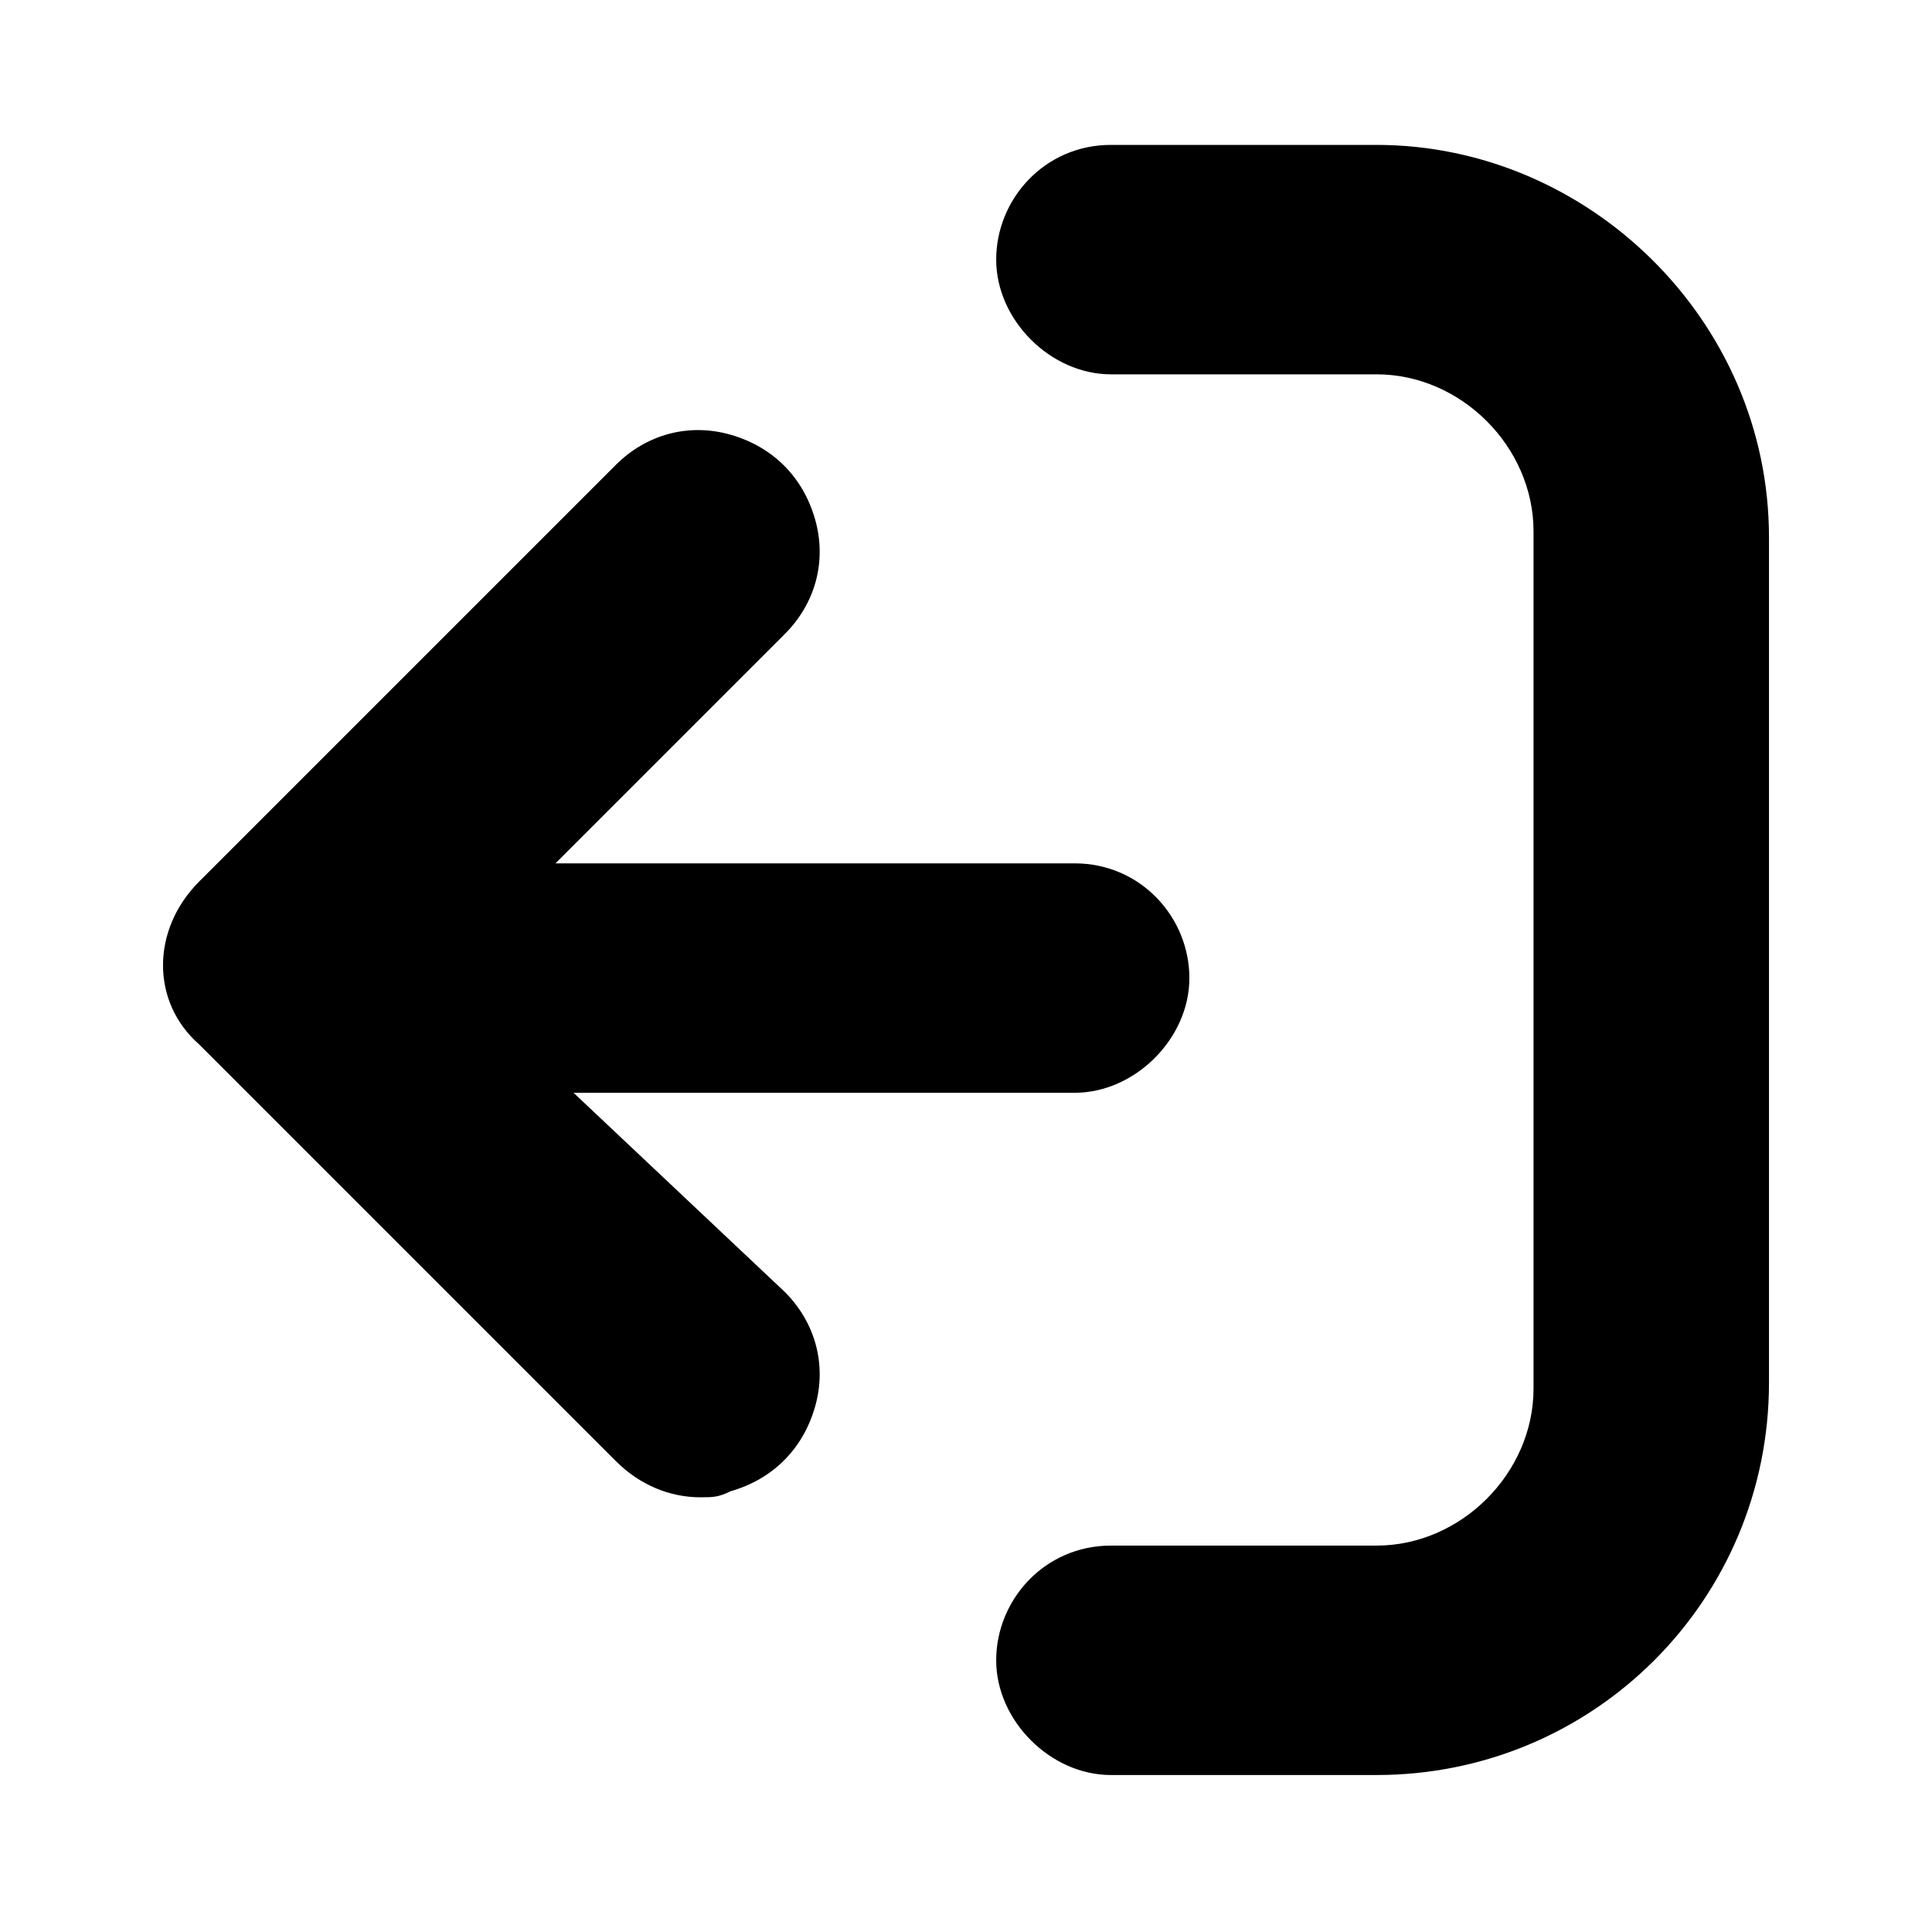
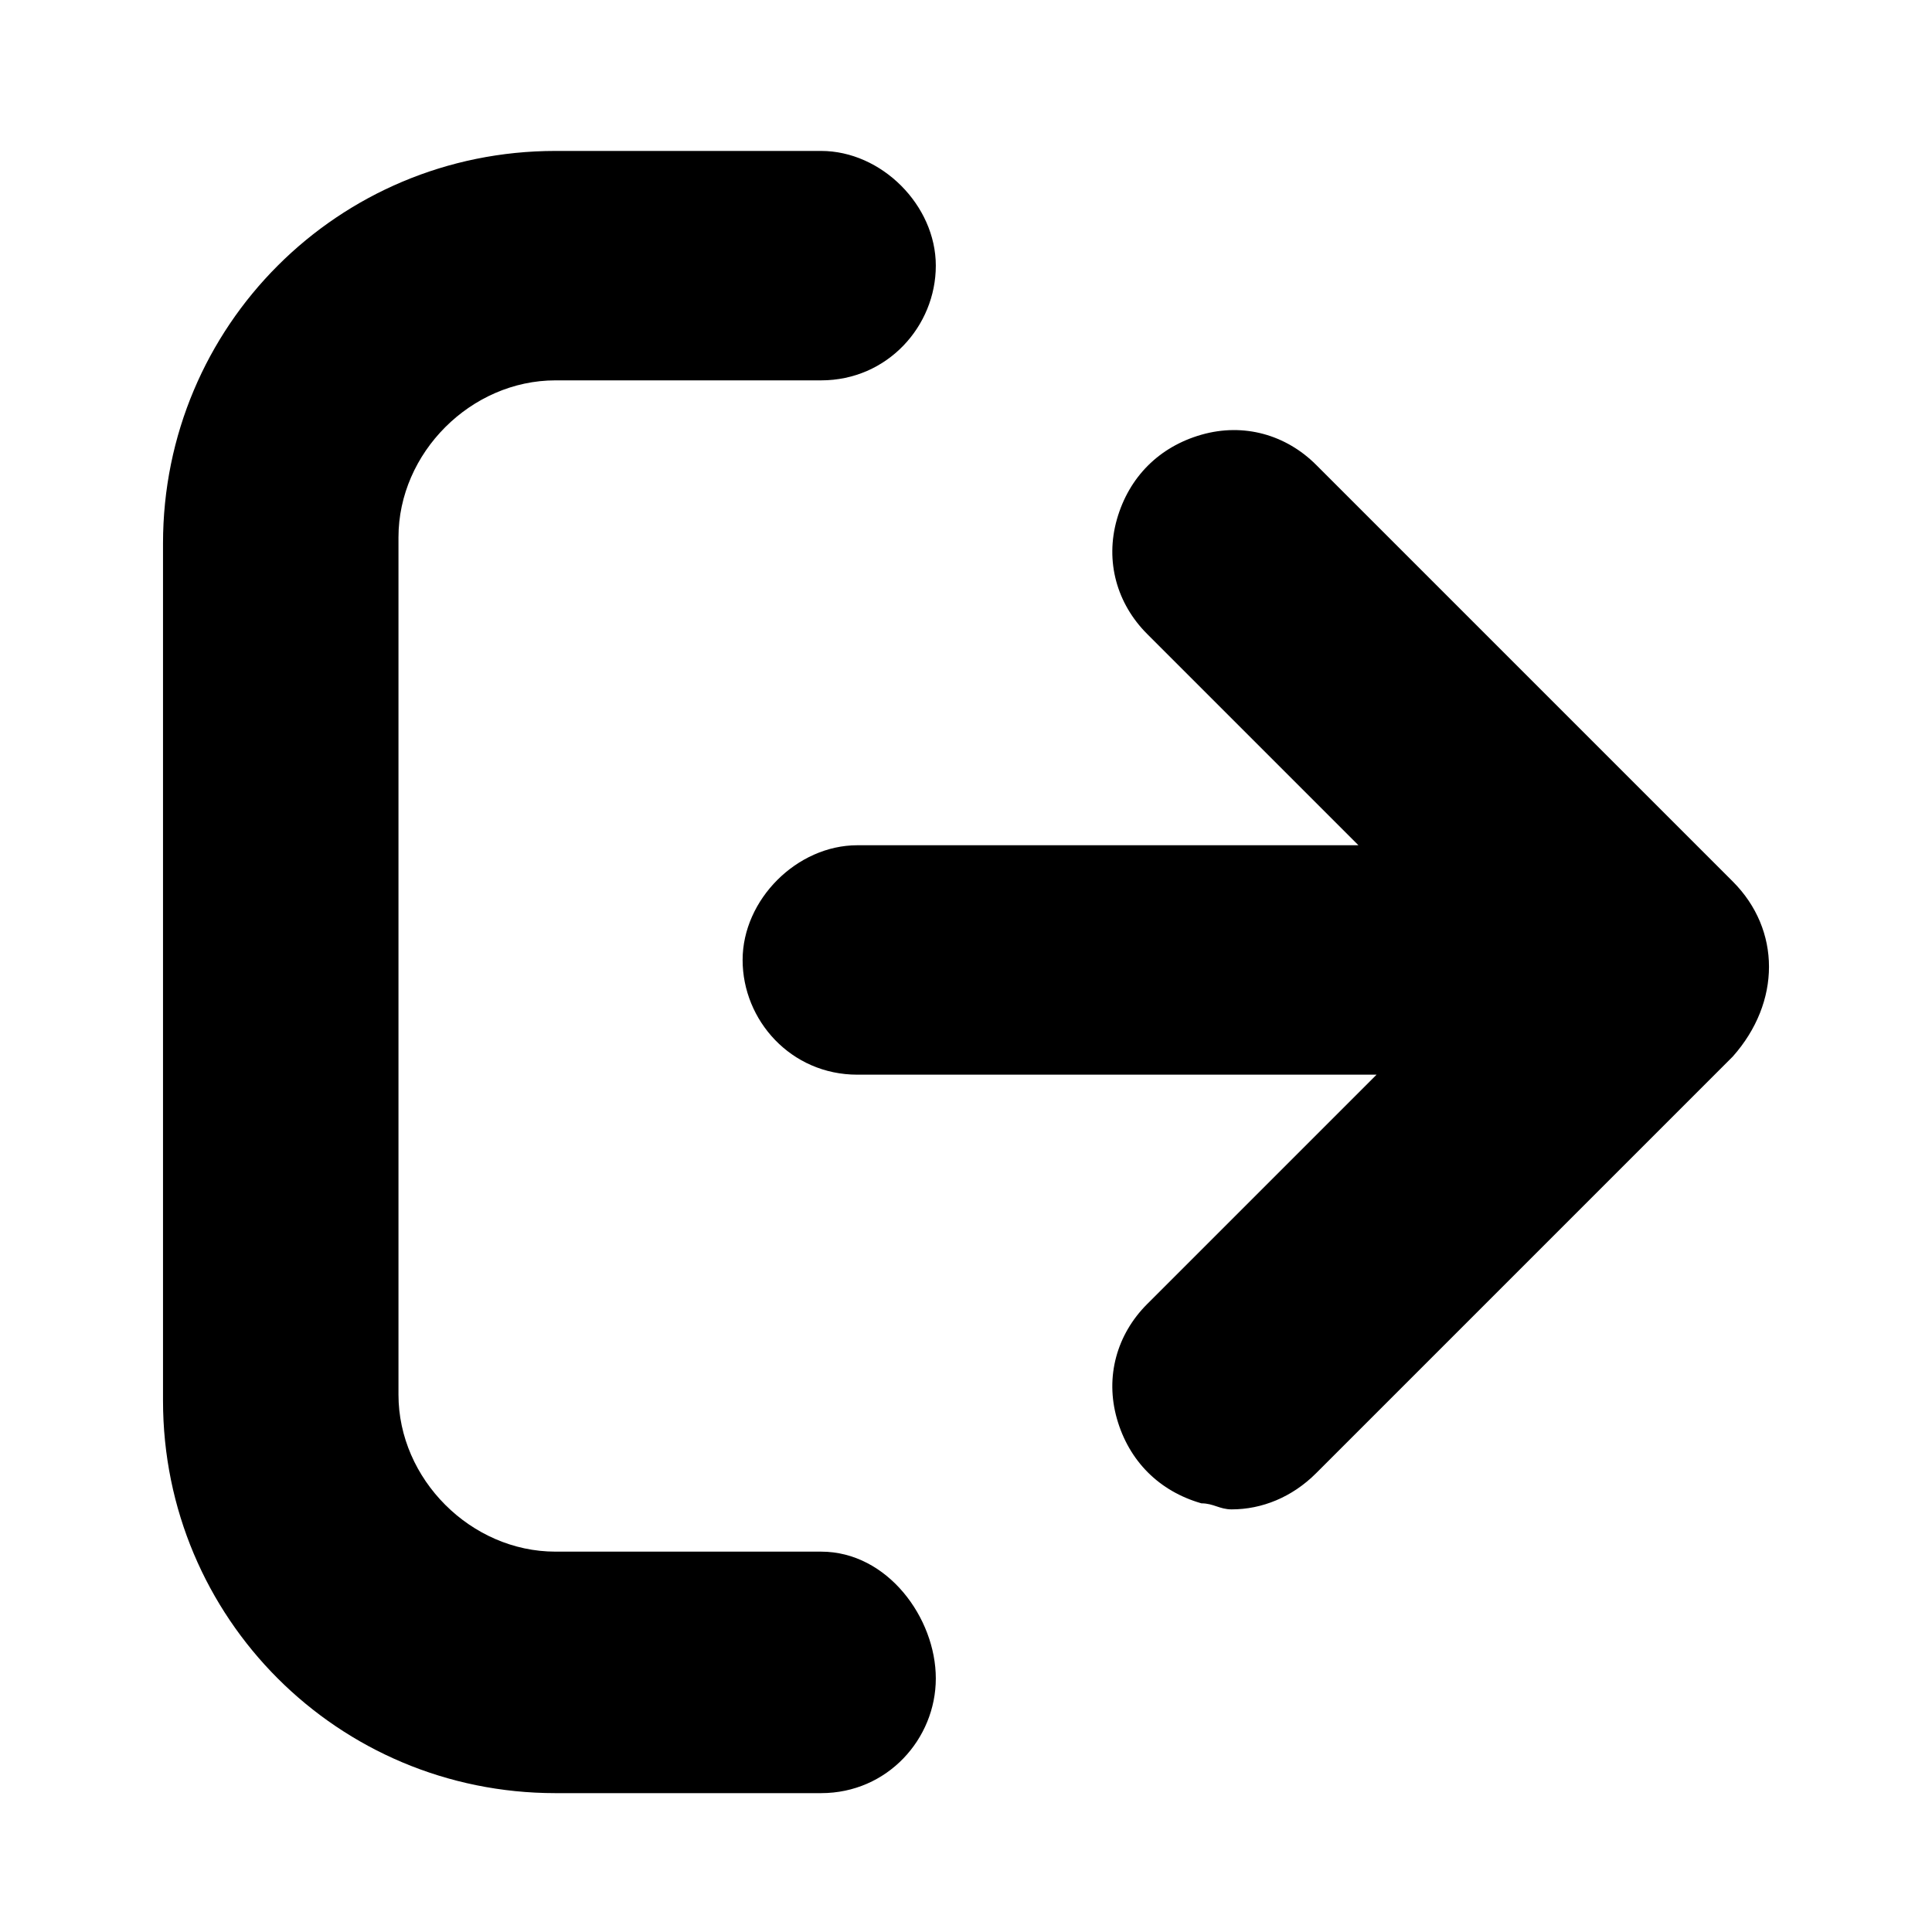
<svg xmlns="http://www.w3.org/2000/svg" viewBox="0 0 32 32" style="enable-background:new 0 0 32 32" xml:space="preserve">
-   <path d="M22.8 2.4h-4.4c-1.1 0-1.9.9-1.9 1.9s.9 1.9 1.9 1.9h4.4c1.4 0 2.6 1.2 2.6 2.6V23c0 1.4-1.2 2.6-2.6 2.6h-4.4c-1.1 0-1.9.9-1.9 1.9s.9 1.9 1.9 1.9h4.4c3.6 0 6.5-2.9 6.5-6.5v-14c0-3.6-3-6.5-6.5-6.5z" />
-   <path d="M9.5 18.1h8.3c1 0 1.9-.9 1.9-1.9 0-1-.8-1.9-1.9-1.9H9.2l3.8-3.8c.5-.5.7-1.2.5-1.9-.2-.7-.7-1.2-1.4-1.4-.7-.2-1.4 0-1.9.5l-6.9 6.9c-.8.8-.8 2 0 2.7l6.9 6.9c.4.4.9.6 1.4.6.2 0 .3 0 .5-.1.7-.2 1.2-.7 1.4-1.4.2-.7 0-1.4-.5-1.9l-3.5-3.3z" />
+   <path d="M13.6 25.7H9.2c-1.4 0-2.6-1.2-2.6-2.6V8.9c0-1.4 1.2-2.6 2.6-2.6h4.4c1.1 0 1.9-.9 1.9-1.9s-.9-1.9-1.9-1.9H9.2C5.6 2.5 2.7 5.4 2.7 9v14.2c0 3.6 2.9 6.5 6.5 6.5h4.4c1.1 0 1.9-.9 1.9-1.9s-.8-2.1-1.9-2.1z" />
+   <path d="m28.7 14.6-6.9-6.9c-.5-.5-1.2-.7-1.9-.5-.7.2-1.2.7-1.4 1.4-.2.7 0 1.4.5 1.9l3.5 3.5h-8.3c-1 0-1.9.9-1.9 1.9 0 1 .8 1.9 1.9 1.9h8.6L19 21.6c-.5.5-.7 1.2-.5 1.9.2.7.7 1.2 1.4 1.4.2 0 .3.1.5.1.5 0 1-.2 1.4-.6l6.9-6.9c.8-.9.8-2.1 0-2.9z" />
</svg>
